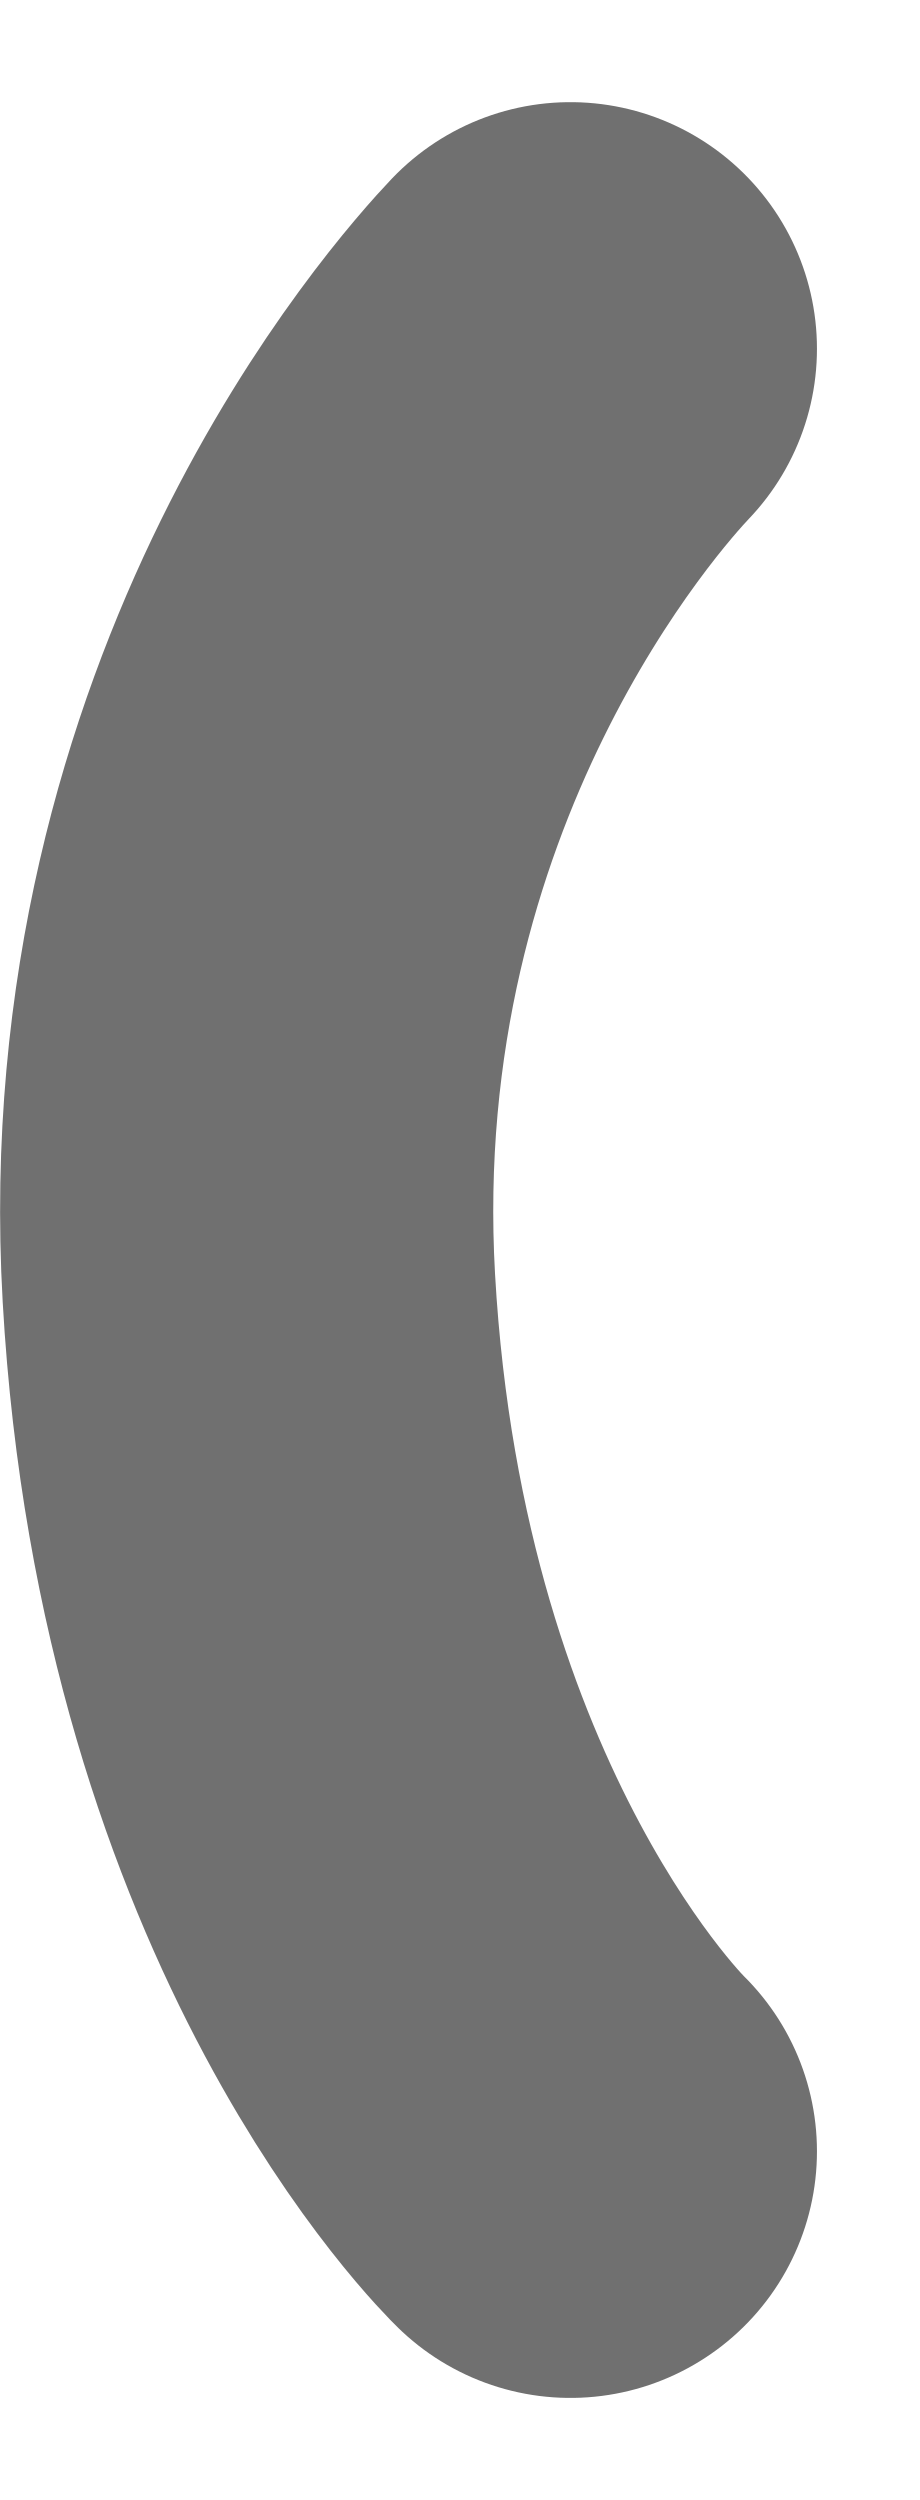
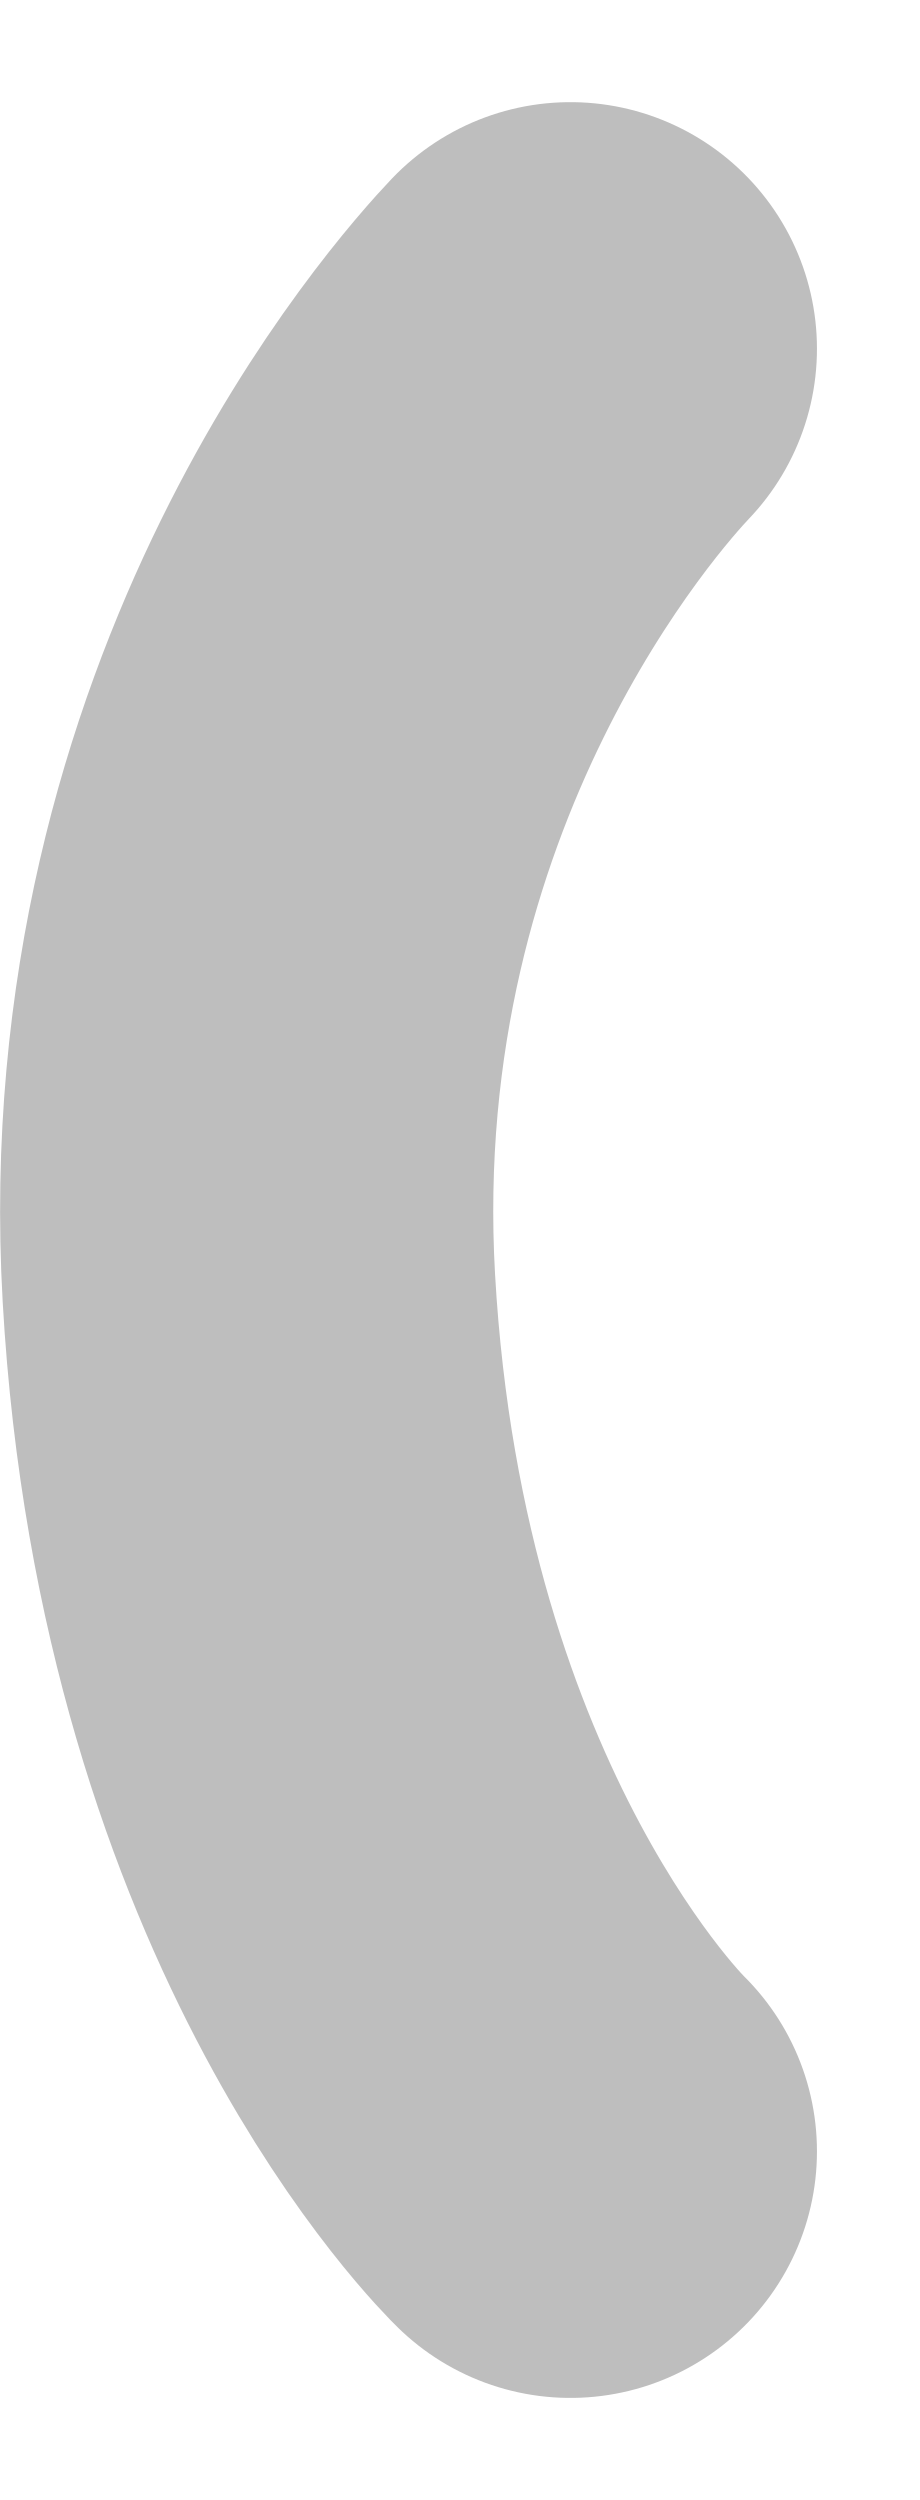
<svg xmlns="http://www.w3.org/2000/svg" width="55.912" height="152.086" viewBox="0 0 55.912 152.086">
-   <path id="Eye_SideButton01" d="M105.938,552.513S88.406,535.6,86.379,500c-1.9-33.428,17.014-54.468,19.559-57.149h0" transform="translate(-71.239 -421.637)" fill="none" stroke="#707070" stroke-linecap="round" stroke-linejoin="bevel" stroke-width="30" />
+   <path id="Eye_SideButton01" d="M105.938,552.513S88.406,535.6,86.379,500c-1.9-33.428,17.014-54.468,19.559-57.149h0" transform="translate(-71.239 -421.637)" fill="none" stroke="#BEBEBE" stroke-linecap="round" stroke-linejoin="bevel" stroke-width="30" />
</svg>
